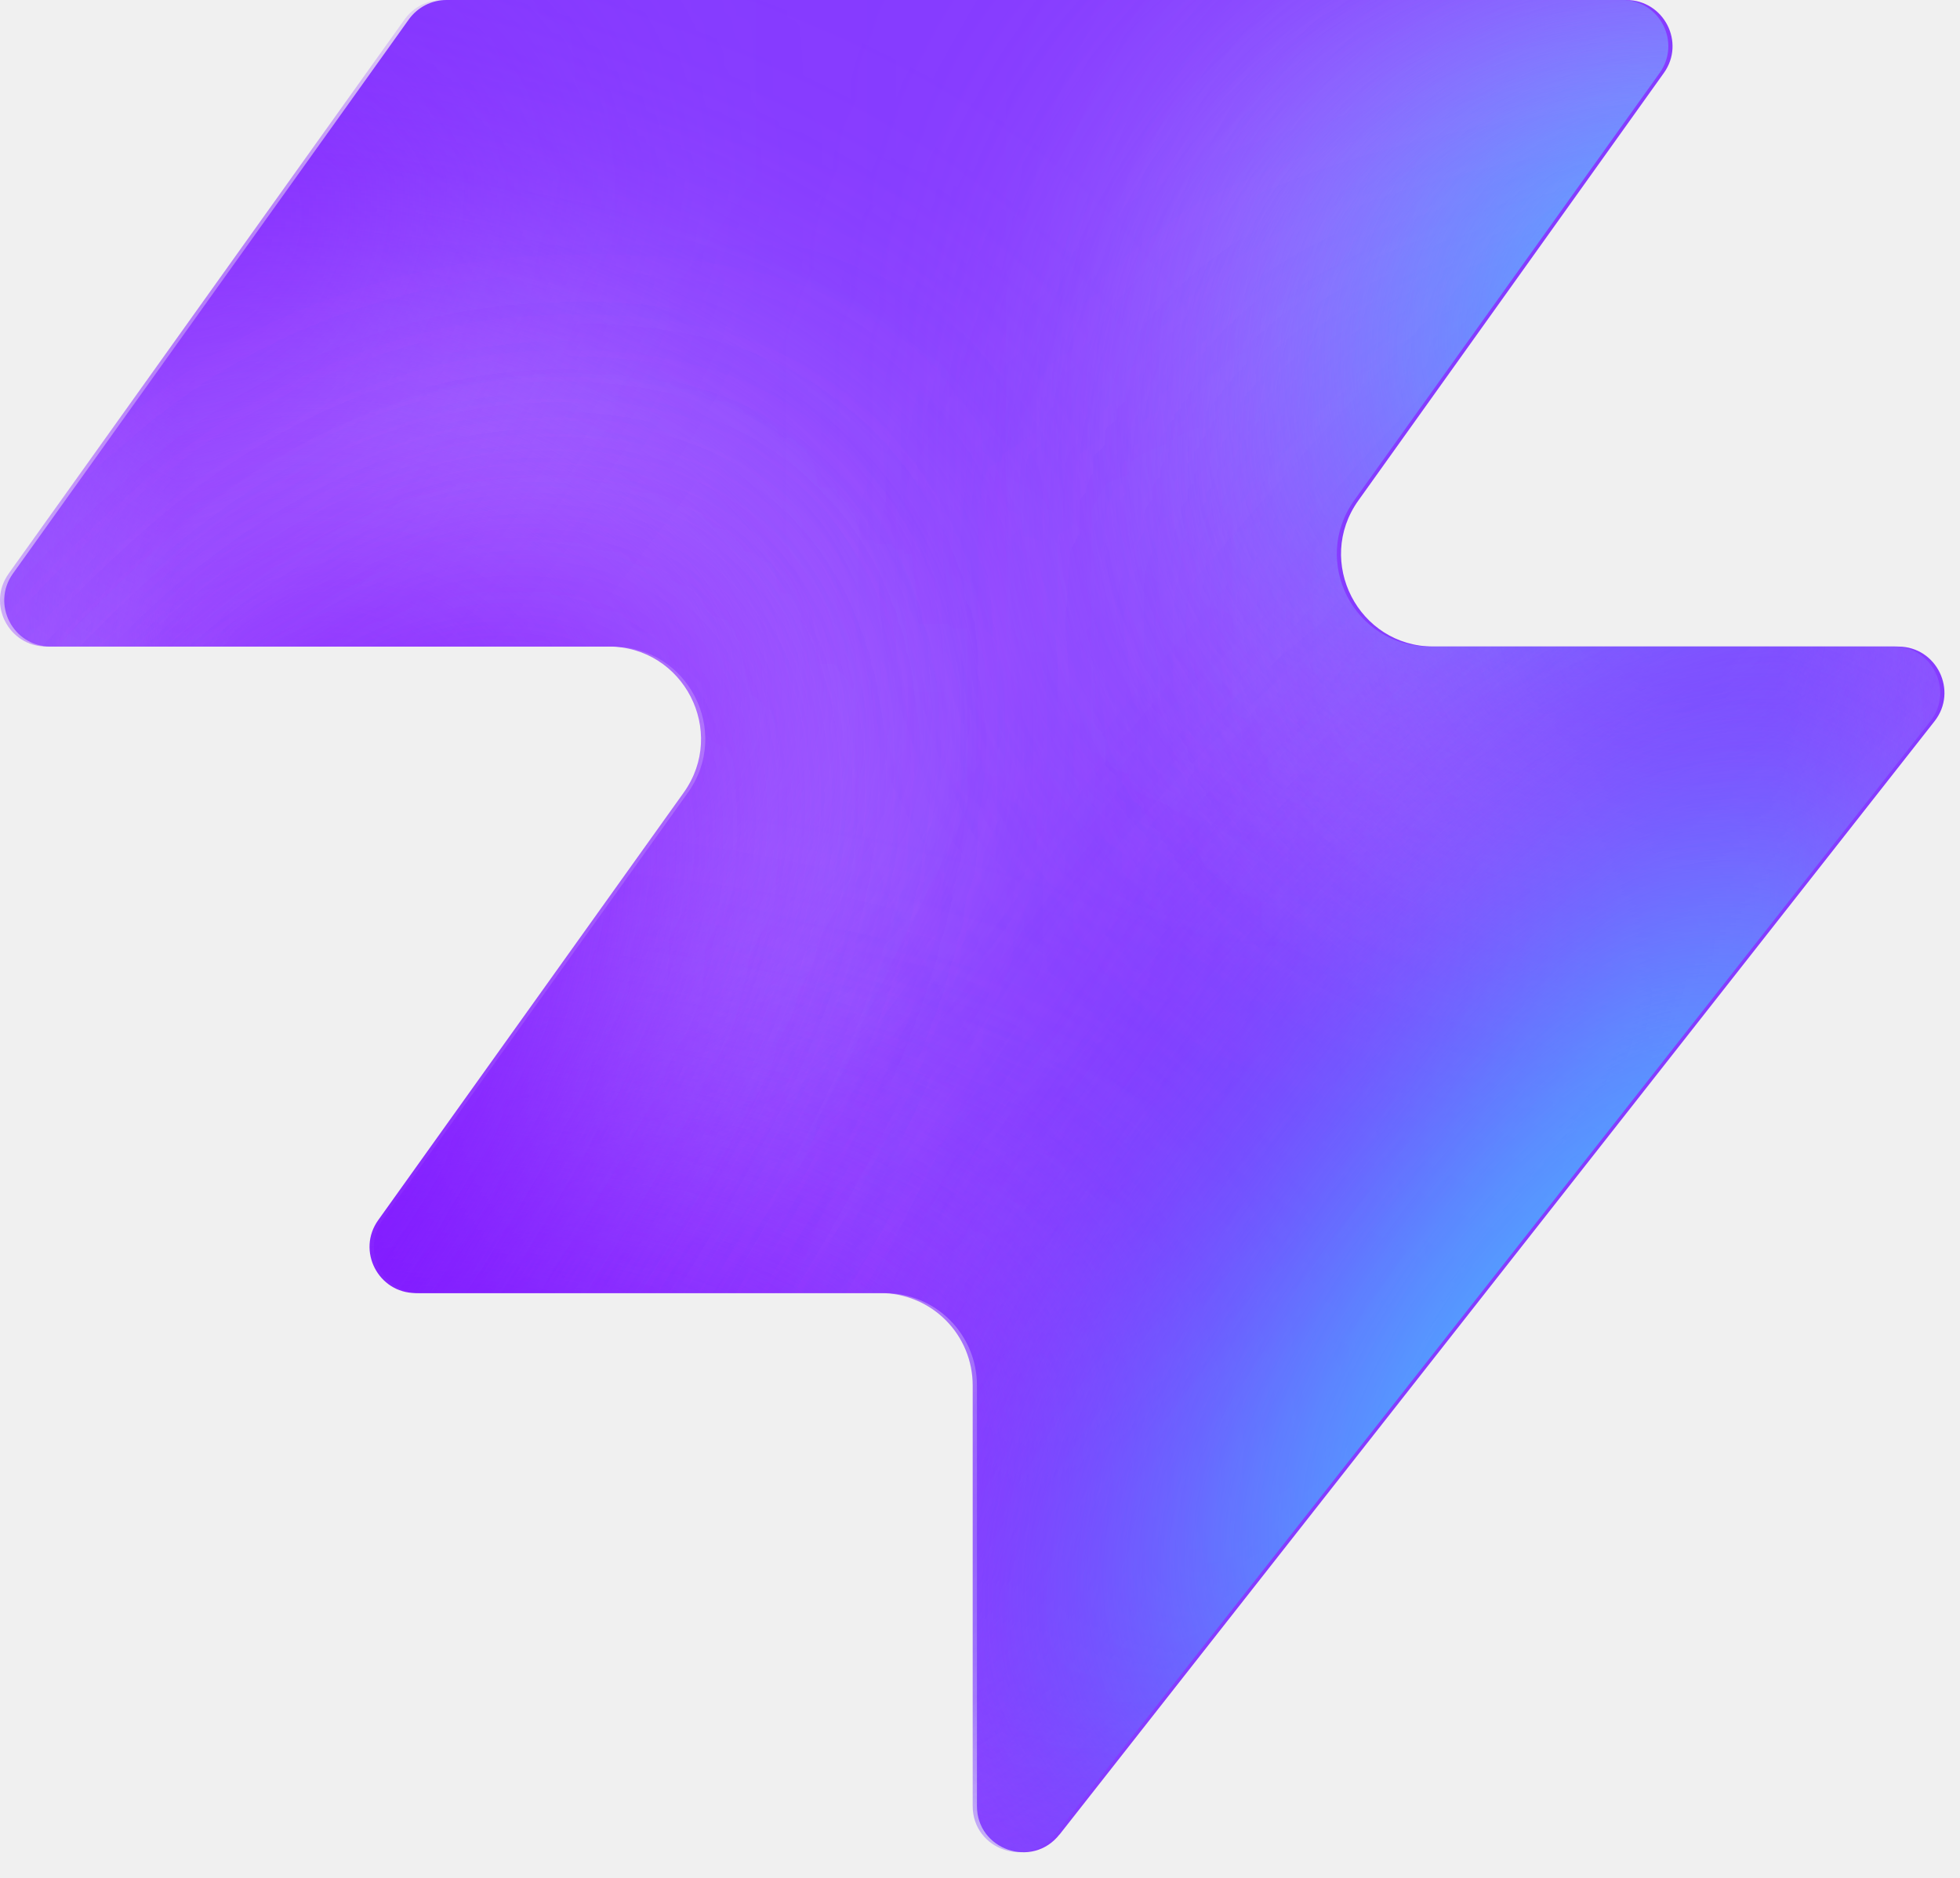
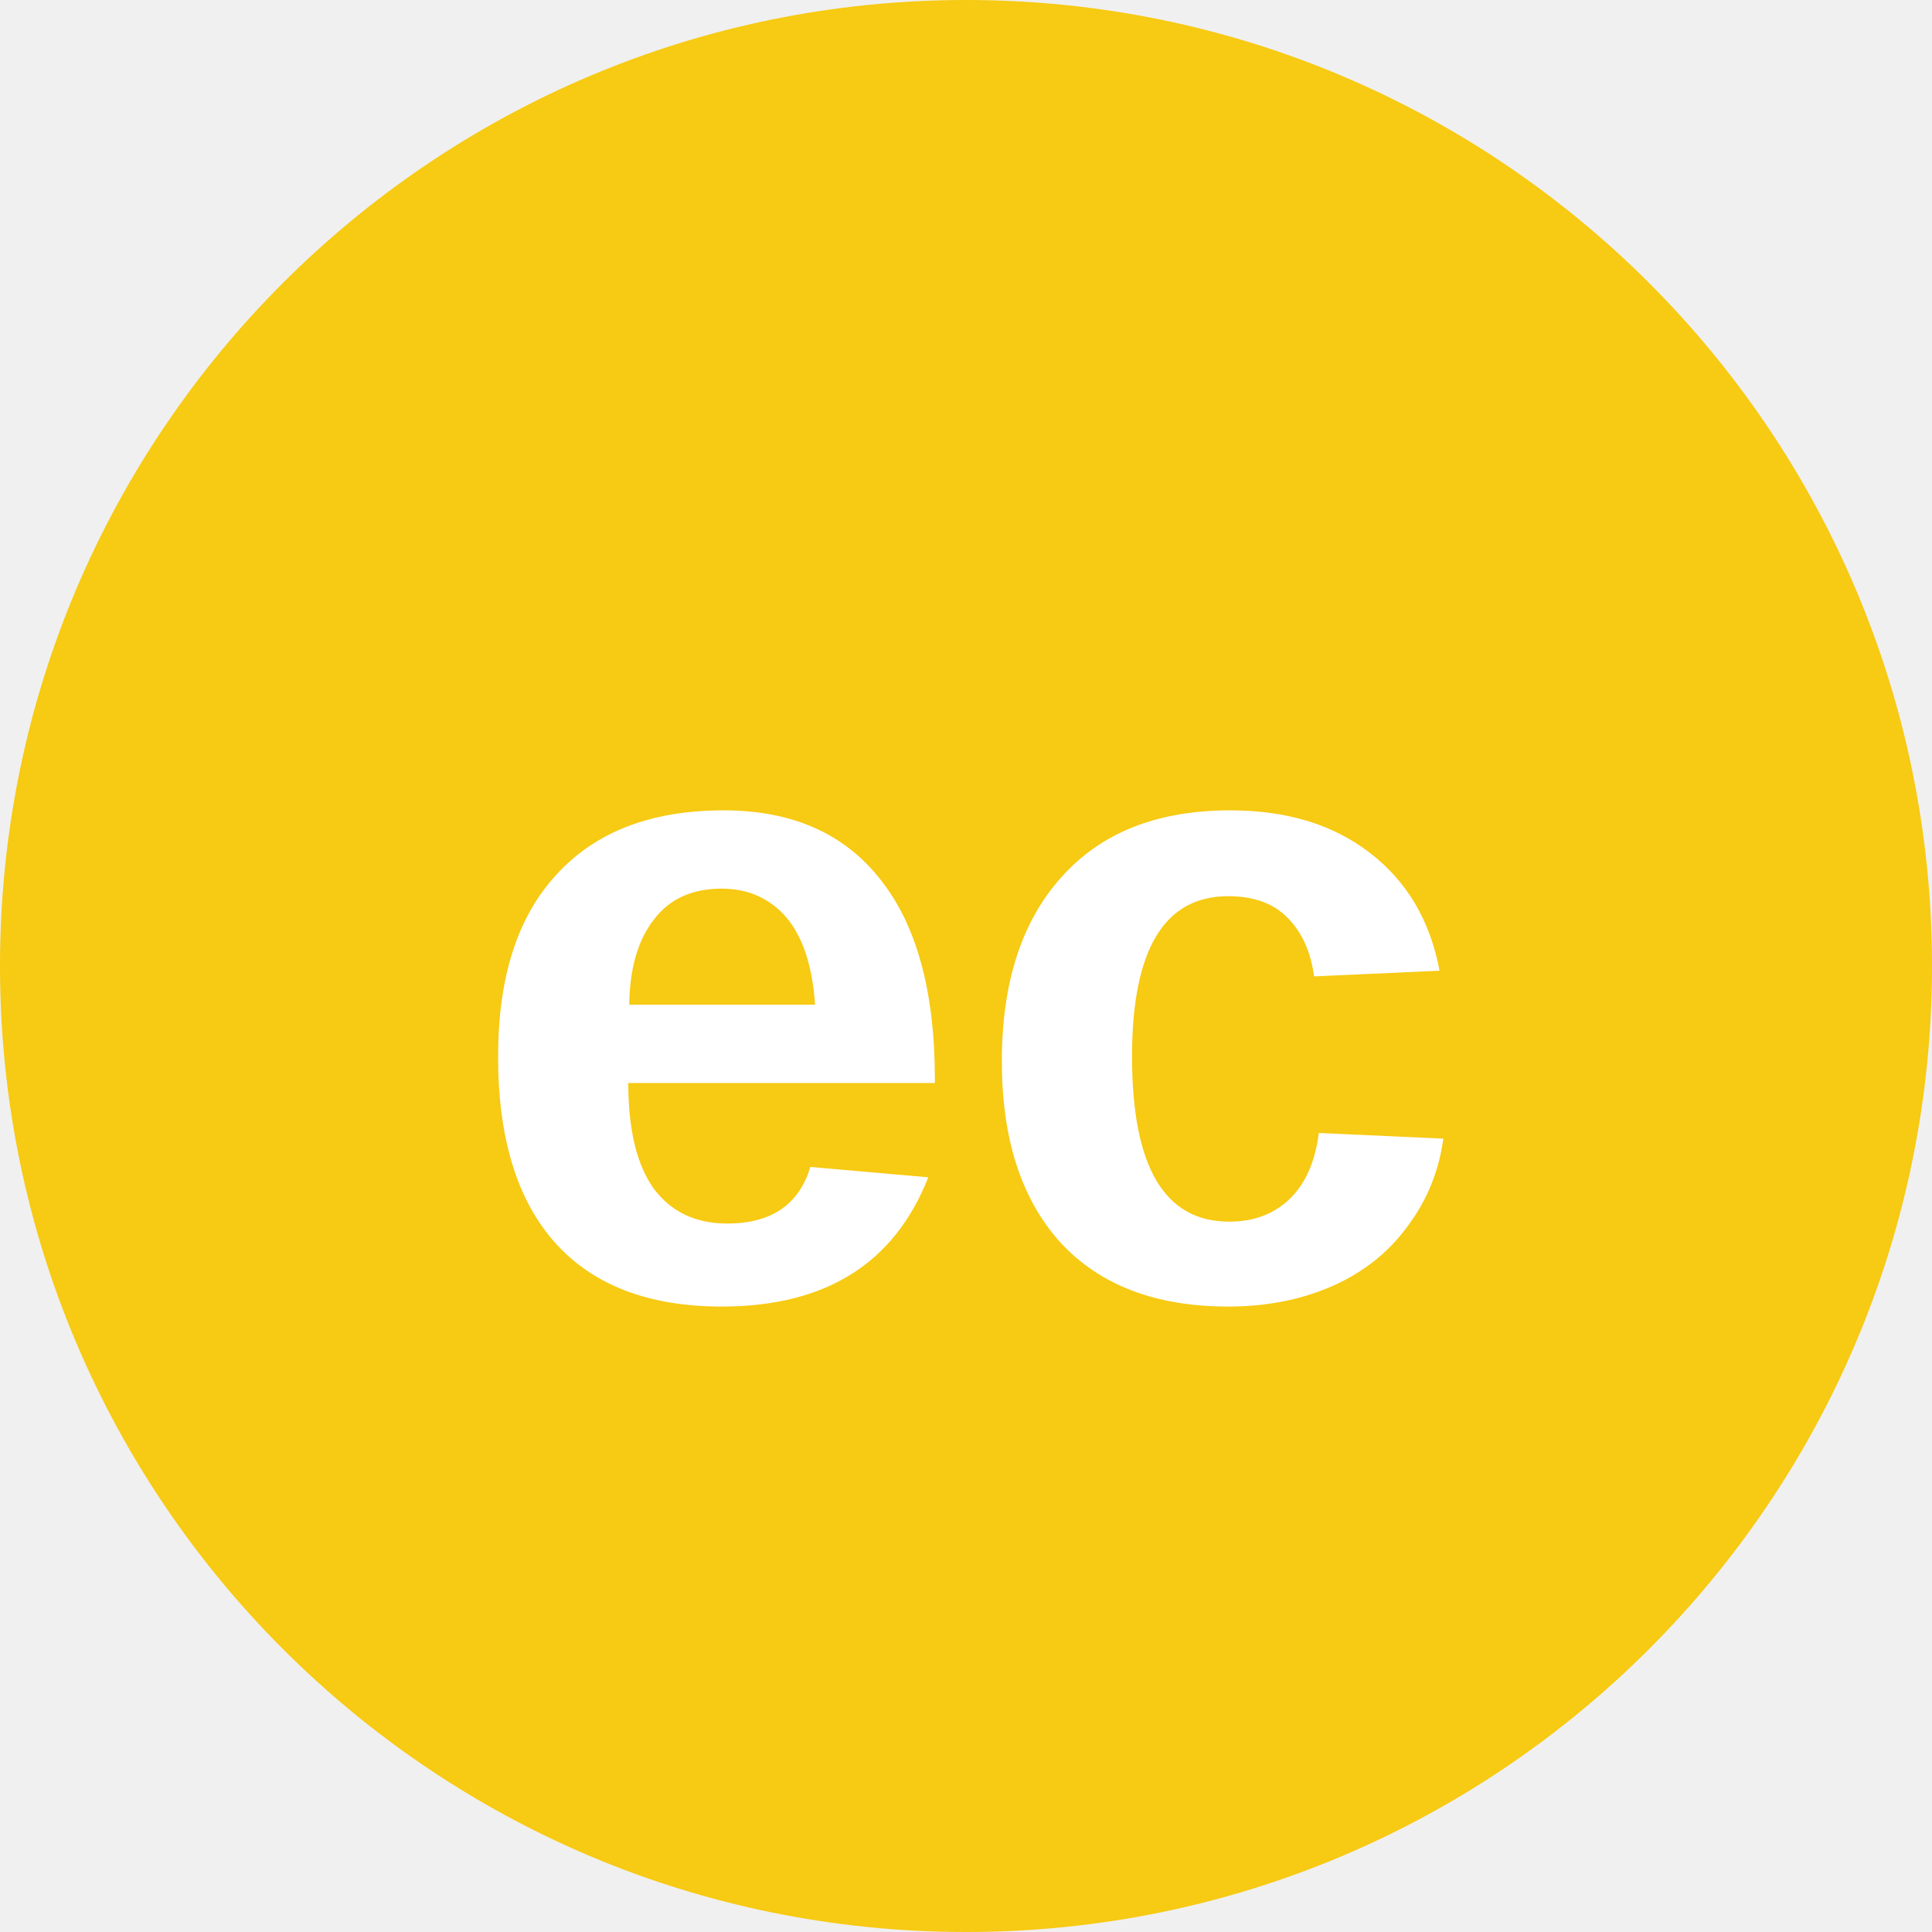
- <svg xmlns="http://www.w3.org/2000/svg" width="48" height="46" fill="none" viewBox="0 0 48 46">
-   <path fill="#863bff" d="M25.946 44.938c-.664.845-2.021.375-2.021-.698V33.937a2.26 2.26 0 0 0-2.262-2.262H10.287c-.92 0-1.456-1.04-.92-1.788l7.48-10.471c1.07-1.497 0-3.578-1.842-3.578H1.237c-.92 0-1.456-1.04-.92-1.788L10.013.474c.214-.297.556-.474.92-.474h28.894c.92 0 1.456 1.04.92 1.788l-7.48 10.471c-1.07 1.498 0 3.579 1.842 3.579h11.377c.943 0 1.473 1.088.89 1.83L25.947 44.94z" style="fill:#863bff;fill:color(display-p3 .525 .23 1);fill-opacity:1" />
-   <mask id="a" width="48" height="46" x="0" y="0" maskUnits="userSpaceOnUse" style="mask-type:alpha">
-     <path fill="#000" d="M25.842 44.938c-.664.844-2.021.375-2.021-.698V33.937a2.26 2.26 0 0 0-2.262-2.262H10.183c-.92 0-1.456-1.04-.92-1.788l7.48-10.471c1.07-1.498 0-3.579-1.842-3.579H1.133c-.92 0-1.456-1.04-.92-1.787L9.91.473c.214-.297.556-.474.92-.474h28.894c.92 0 1.456 1.04.92 1.788l-7.48 10.471c-1.07 1.498 0 3.578 1.842 3.578h11.377c.943 0 1.473 1.088.89 1.832L25.843 44.94z" style="fill:#000;fill-opacity:1" />
-   </mask>
-   <g mask="url(#a)">
-     <g filter="url(#b)">
-       <ellipse cx="5.508" cy="14.704" fill="#ede6ff" rx="5.508" ry="14.704" style="fill:#ede6ff;fill:color(display-p3 .927 .903 1);fill-opacity:1" transform="matrix(.00324 1 1 -.00324 -4.47 31.516)" />
-     </g>
-     <g filter="url(#c)">
-       <ellipse cx="10.399" cy="29.851" fill="#ede6ff" rx="10.399" ry="29.851" style="fill:#ede6ff;fill:color(display-p3 .927 .903 1);fill-opacity:1" transform="matrix(.00324 1 1 -.00324 -39.328 7.883)" />
-     </g>
-     <g filter="url(#d)">
-       <ellipse cx="5.508" cy="30.487" fill="#7e14ff" rx="5.508" ry="30.487" style="fill:#7e14ff;fill:color(display-p3 .492 .077 1);fill-opacity:1" transform="rotate(89.814 -25.913 -14.639)scale(1 -1)" />
-     </g>
-     <g filter="url(#e)">
-       <ellipse cx="5.508" cy="30.599" fill="#7e14ff" rx="5.508" ry="30.599" style="fill:#7e14ff;fill:color(display-p3 .492 .077 1);fill-opacity:1" transform="rotate(89.814 -32.644 -3.334)scale(1 -1)" />
-     </g>
-     <g filter="url(#f)">
-       <ellipse cx="5.508" cy="30.599" fill="#7e14ff" rx="5.508" ry="30.599" style="fill:#7e14ff;fill:color(display-p3 .492 .077 1);fill-opacity:1" transform="matrix(.00324 1 1 -.00324 -34.34 30.47)" />
-     </g>
-     <g filter="url(#g)">
-       <ellipse cx="14.072" cy="22.078" fill="#ede6ff" rx="14.072" ry="22.078" style="fill:#ede6ff;fill:color(display-p3 .927 .903 1);fill-opacity:1" transform="rotate(93.35 24.506 48.493)scale(-1 1)" />
-     </g>
-     <g filter="url(#h)">
-       <ellipse cx="3.47" cy="21.501" fill="#7e14ff" rx="3.47" ry="21.501" style="fill:#7e14ff;fill:color(display-p3 .492 .077 1);fill-opacity:1" transform="rotate(89.009 28.708 47.59)scale(-1 1)" />
-     </g>
-     <g filter="url(#i)">
-       <ellipse cx="3.47" cy="21.501" fill="#7e14ff" rx="3.47" ry="21.501" style="fill:#7e14ff;fill:color(display-p3 .492 .077 1);fill-opacity:1" transform="rotate(89.009 28.708 47.59)scale(-1 1)" />
-     </g>
-     <g filter="url(#j)">
-       <ellipse cx=".387" cy="8.972" fill="#7e14ff" rx="4.407" ry="29.108" style="fill:#7e14ff;fill:color(display-p3 .492 .077 1);fill-opacity:1" transform="rotate(39.51 .387 8.972)" />
-     </g>
-     <g filter="url(#k)">
-       <ellipse cx="47.523" cy="-6.092" fill="#7e14ff" rx="4.407" ry="29.108" style="fill:#7e14ff;fill:color(display-p3 .492 .077 1);fill-opacity:1" transform="rotate(37.892 47.523 -6.092)" />
-     </g>
-     <g filter="url(#l)">
-       <ellipse cx="41.412" cy="6.333" fill="#47bfff" rx="5.971" ry="9.665" style="fill:#47bfff;fill:color(display-p3 .28 .748 1);fill-opacity:1" transform="rotate(37.892 41.412 6.333)" />
-     </g>
-     <g filter="url(#m)">
-       <ellipse cx="-1.879" cy="38.332" fill="#7e14ff" rx="4.407" ry="29.108" style="fill:#7e14ff;fill:color(display-p3 .492 .077 1);fill-opacity:1" transform="rotate(37.892 -1.88 38.332)" />
-     </g>
-     <g filter="url(#n)">
-       <ellipse cx="-1.879" cy="38.332" fill="#7e14ff" rx="4.407" ry="29.108" style="fill:#7e14ff;fill:color(display-p3 .492 .077 1);fill-opacity:1" transform="rotate(37.892 -1.88 38.332)" />
-     </g>
-     <g filter="url(#o)">
-       <ellipse cx="35.651" cy="29.907" fill="#7e14ff" rx="4.407" ry="29.108" style="fill:#7e14ff;fill:color(display-p3 .492 .077 1);fill-opacity:1" transform="rotate(37.892 35.651 29.907)" />
-     </g>
-     <g filter="url(#p)">
-       <ellipse cx="38.418" cy="32.4" fill="#47bfff" rx="5.971" ry="15.297" style="fill:#47bfff;fill:color(display-p3 .28 .748 1);fill-opacity:1" transform="rotate(37.892 38.418 32.4)" />
-     </g>
-   </g>
-   <defs>
-     <filter id="b" width="60.045" height="41.654" x="-19.77" y="16.149" color-interpolation-filters="sRGB" filterUnits="userSpaceOnUse">
-       <feFlood flood-opacity="0" result="BackgroundImageFix" />
-       <feBlend in="SourceGraphic" in2="BackgroundImageFix" result="shape" />
-       <feGaussianBlur result="effect1_foregroundBlur_2002_17158" stdDeviation="7.659" />
-     </filter>
-     <filter id="c" width="90.34" height="51.437" x="-54.613" y="-7.533" color-interpolation-filters="sRGB" filterUnits="userSpaceOnUse">
-       <feFlood flood-opacity="0" result="BackgroundImageFix" />
-       <feBlend in="SourceGraphic" in2="BackgroundImageFix" result="shape" />
-       <feGaussianBlur result="effect1_foregroundBlur_2002_17158" stdDeviation="7.659" />
-     </filter>
-     <filter id="d" width="79.355" height="29.4" x="-49.64" y="2.03" color-interpolation-filters="sRGB" filterUnits="userSpaceOnUse">
-       <feFlood flood-opacity="0" result="BackgroundImageFix" />
-       <feBlend in="SourceGraphic" in2="BackgroundImageFix" result="shape" />
-       <feGaussianBlur result="effect1_foregroundBlur_2002_17158" stdDeviation="4.596" />
-     </filter>
-     <filter id="e" width="79.579" height="29.4" x="-45.045" y="20.029" color-interpolation-filters="sRGB" filterUnits="userSpaceOnUse">
-       <feFlood flood-opacity="0" result="BackgroundImageFix" />
-       <feBlend in="SourceGraphic" in2="BackgroundImageFix" result="shape" />
-       <feGaussianBlur result="effect1_foregroundBlur_2002_17158" stdDeviation="4.596" />
-     </filter>
-     <filter id="f" width="79.579" height="29.4" x="-43.513" y="21.178" color-interpolation-filters="sRGB" filterUnits="userSpaceOnUse">
-       <feFlood flood-opacity="0" result="BackgroundImageFix" />
-       <feBlend in="SourceGraphic" in2="BackgroundImageFix" result="shape" />
-       <feGaussianBlur result="effect1_foregroundBlur_2002_17158" stdDeviation="4.596" />
-     </filter>
-     <filter id="g" width="74.749" height="58.852" x="15.756" y="-17.901" color-interpolation-filters="sRGB" filterUnits="userSpaceOnUse">
-       <feFlood flood-opacity="0" result="BackgroundImageFix" />
-       <feBlend in="SourceGraphic" in2="BackgroundImageFix" result="shape" />
-       <feGaussianBlur result="effect1_foregroundBlur_2002_17158" stdDeviation="7.659" />
-     </filter>
-     <filter id="h" width="61.377" height="25.362" x="23.548" y="2.284" color-interpolation-filters="sRGB" filterUnits="userSpaceOnUse">
-       <feFlood flood-opacity="0" result="BackgroundImageFix" />
-       <feBlend in="SourceGraphic" in2="BackgroundImageFix" result="shape" />
-       <feGaussianBlur result="effect1_foregroundBlur_2002_17158" stdDeviation="4.596" />
-     </filter>
-     <filter id="i" width="61.377" height="25.362" x="23.548" y="2.284" color-interpolation-filters="sRGB" filterUnits="userSpaceOnUse">
-       <feFlood flood-opacity="0" result="BackgroundImageFix" />
-       <feBlend in="SourceGraphic" in2="BackgroundImageFix" result="shape" />
-       <feGaussianBlur result="effect1_foregroundBlur_2002_17158" stdDeviation="4.596" />
-     </filter>
-     <filter id="j" width="56.045" height="63.649" x="-27.636" y="-22.853" color-interpolation-filters="sRGB" filterUnits="userSpaceOnUse">
-       <feFlood flood-opacity="0" result="BackgroundImageFix" />
-       <feBlend in="SourceGraphic" in2="BackgroundImageFix" result="shape" />
-       <feGaussianBlur result="effect1_foregroundBlur_2002_17158" stdDeviation="4.596" />
-     </filter>
-     <filter id="k" width="54.814" height="64.646" x="20.116" y="-38.415" color-interpolation-filters="sRGB" filterUnits="userSpaceOnUse">
-       <feFlood flood-opacity="0" result="BackgroundImageFix" />
-       <feBlend in="SourceGraphic" in2="BackgroundImageFix" result="shape" />
-       <feGaussianBlur result="effect1_foregroundBlur_2002_17158" stdDeviation="4.596" />
-     </filter>
-     <filter id="l" width="33.541" height="35.313" x="24.641" y="-11.323" color-interpolation-filters="sRGB" filterUnits="userSpaceOnUse">
-       <feFlood flood-opacity="0" result="BackgroundImageFix" />
-       <feBlend in="SourceGraphic" in2="BackgroundImageFix" result="shape" />
-       <feGaussianBlur result="effect1_foregroundBlur_2002_17158" stdDeviation="4.596" />
-     </filter>
-     <filter id="m" width="54.814" height="64.646" x="-29.286" y="6.009" color-interpolation-filters="sRGB" filterUnits="userSpaceOnUse">
-       <feFlood flood-opacity="0" result="BackgroundImageFix" />
-       <feBlend in="SourceGraphic" in2="BackgroundImageFix" result="shape" />
-       <feGaussianBlur result="effect1_foregroundBlur_2002_17158" stdDeviation="4.596" />
-     </filter>
-     <filter id="n" width="54.814" height="64.646" x="-29.286" y="6.009" color-interpolation-filters="sRGB" filterUnits="userSpaceOnUse">
-       <feFlood flood-opacity="0" result="BackgroundImageFix" />
-       <feBlend in="SourceGraphic" in2="BackgroundImageFix" result="shape" />
-       <feGaussianBlur result="effect1_foregroundBlur_2002_17158" stdDeviation="4.596" />
-     </filter>
-     <filter id="o" width="54.814" height="64.646" x="8.244" y="-2.416" color-interpolation-filters="sRGB" filterUnits="userSpaceOnUse">
-       <feFlood flood-opacity="0" result="BackgroundImageFix" />
-       <feBlend in="SourceGraphic" in2="BackgroundImageFix" result="shape" />
-       <feGaussianBlur result="effect1_foregroundBlur_2002_17158" stdDeviation="4.596" />
-     </filter>
-     <filter id="p" width="39.409" height="43.623" x="18.713" y="10.588" color-interpolation-filters="sRGB" filterUnits="userSpaceOnUse">
-       <feFlood flood-opacity="0" result="BackgroundImageFix" />
-       <feBlend in="SourceGraphic" in2="BackgroundImageFix" result="shape" />
-       <feGaussianBlur result="effect1_foregroundBlur_2002_17158" stdDeviation="4.596" />
-     </filter>
-   </defs>
+ <svg xmlns="http://www.w3.org/2000/svg" viewBox="0 0 32 32">
+   <circle cx="16" cy="16" r="16" fill="#f7ca13" />
+   <text x="16" y="21.5" fill="#fff" font-family="Poppins, Arial, sans-serif" font-size="15" font-weight="700" text-anchor="middle">ec</text>
</svg>
